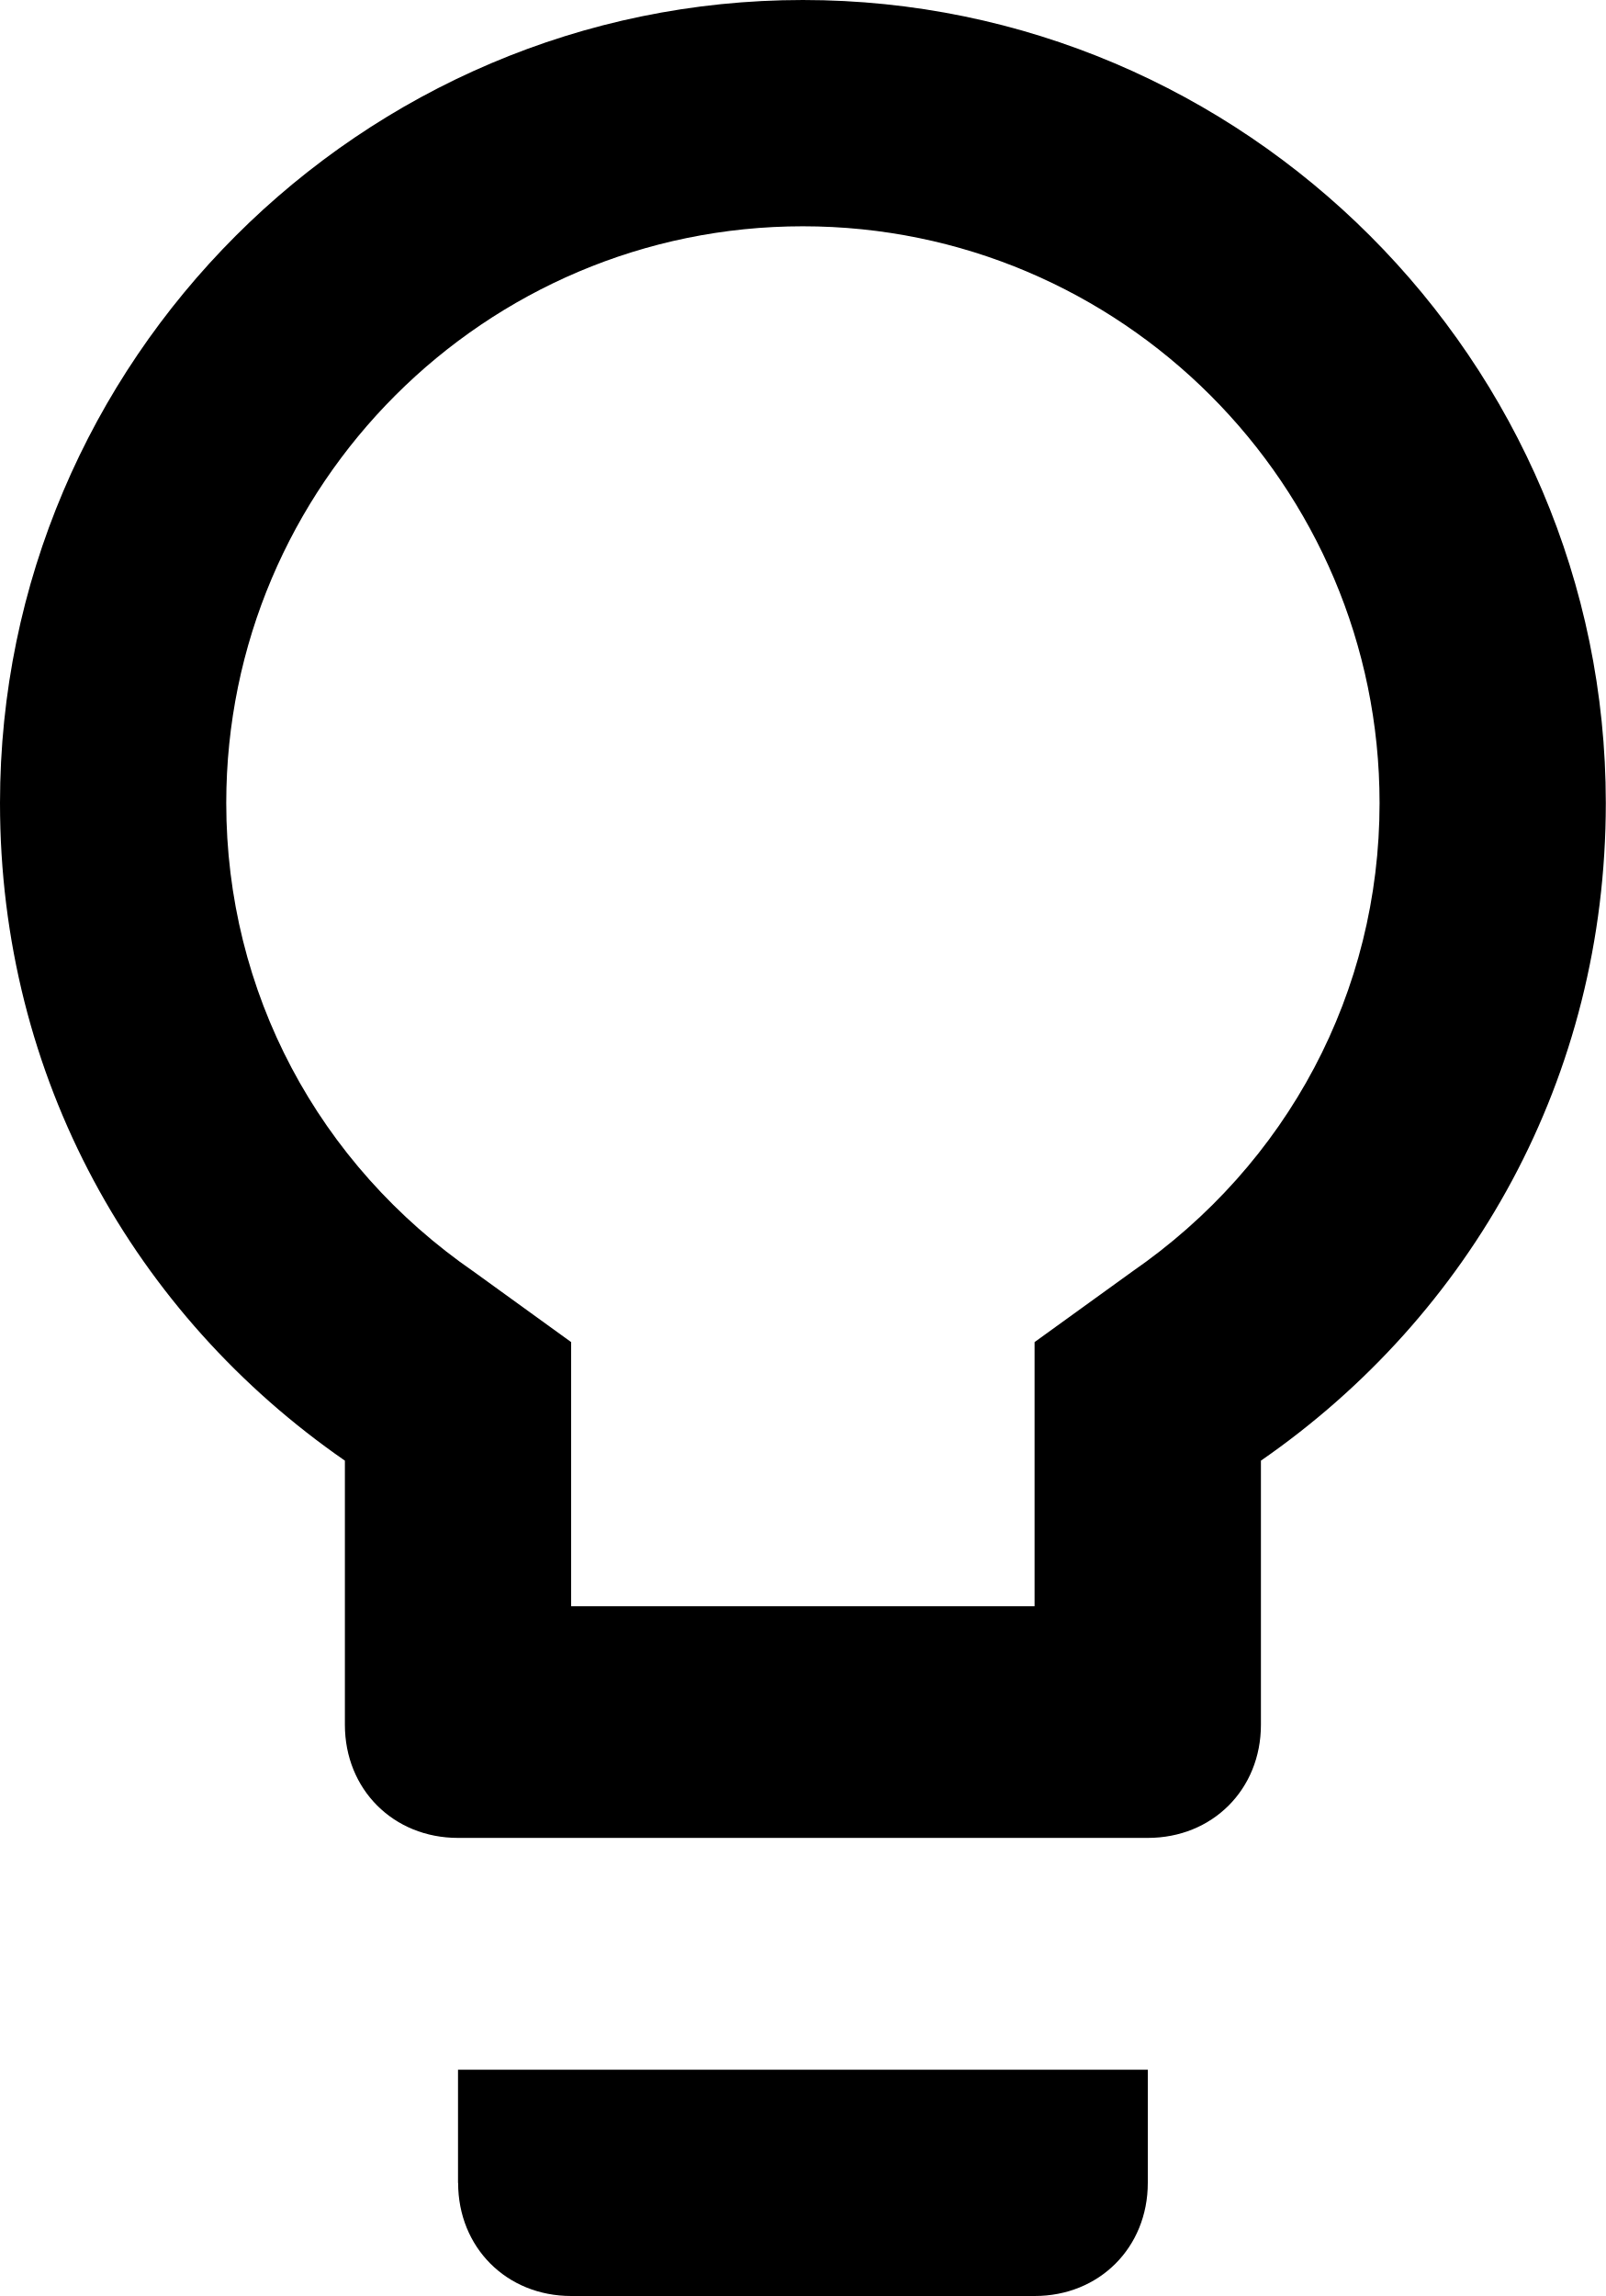
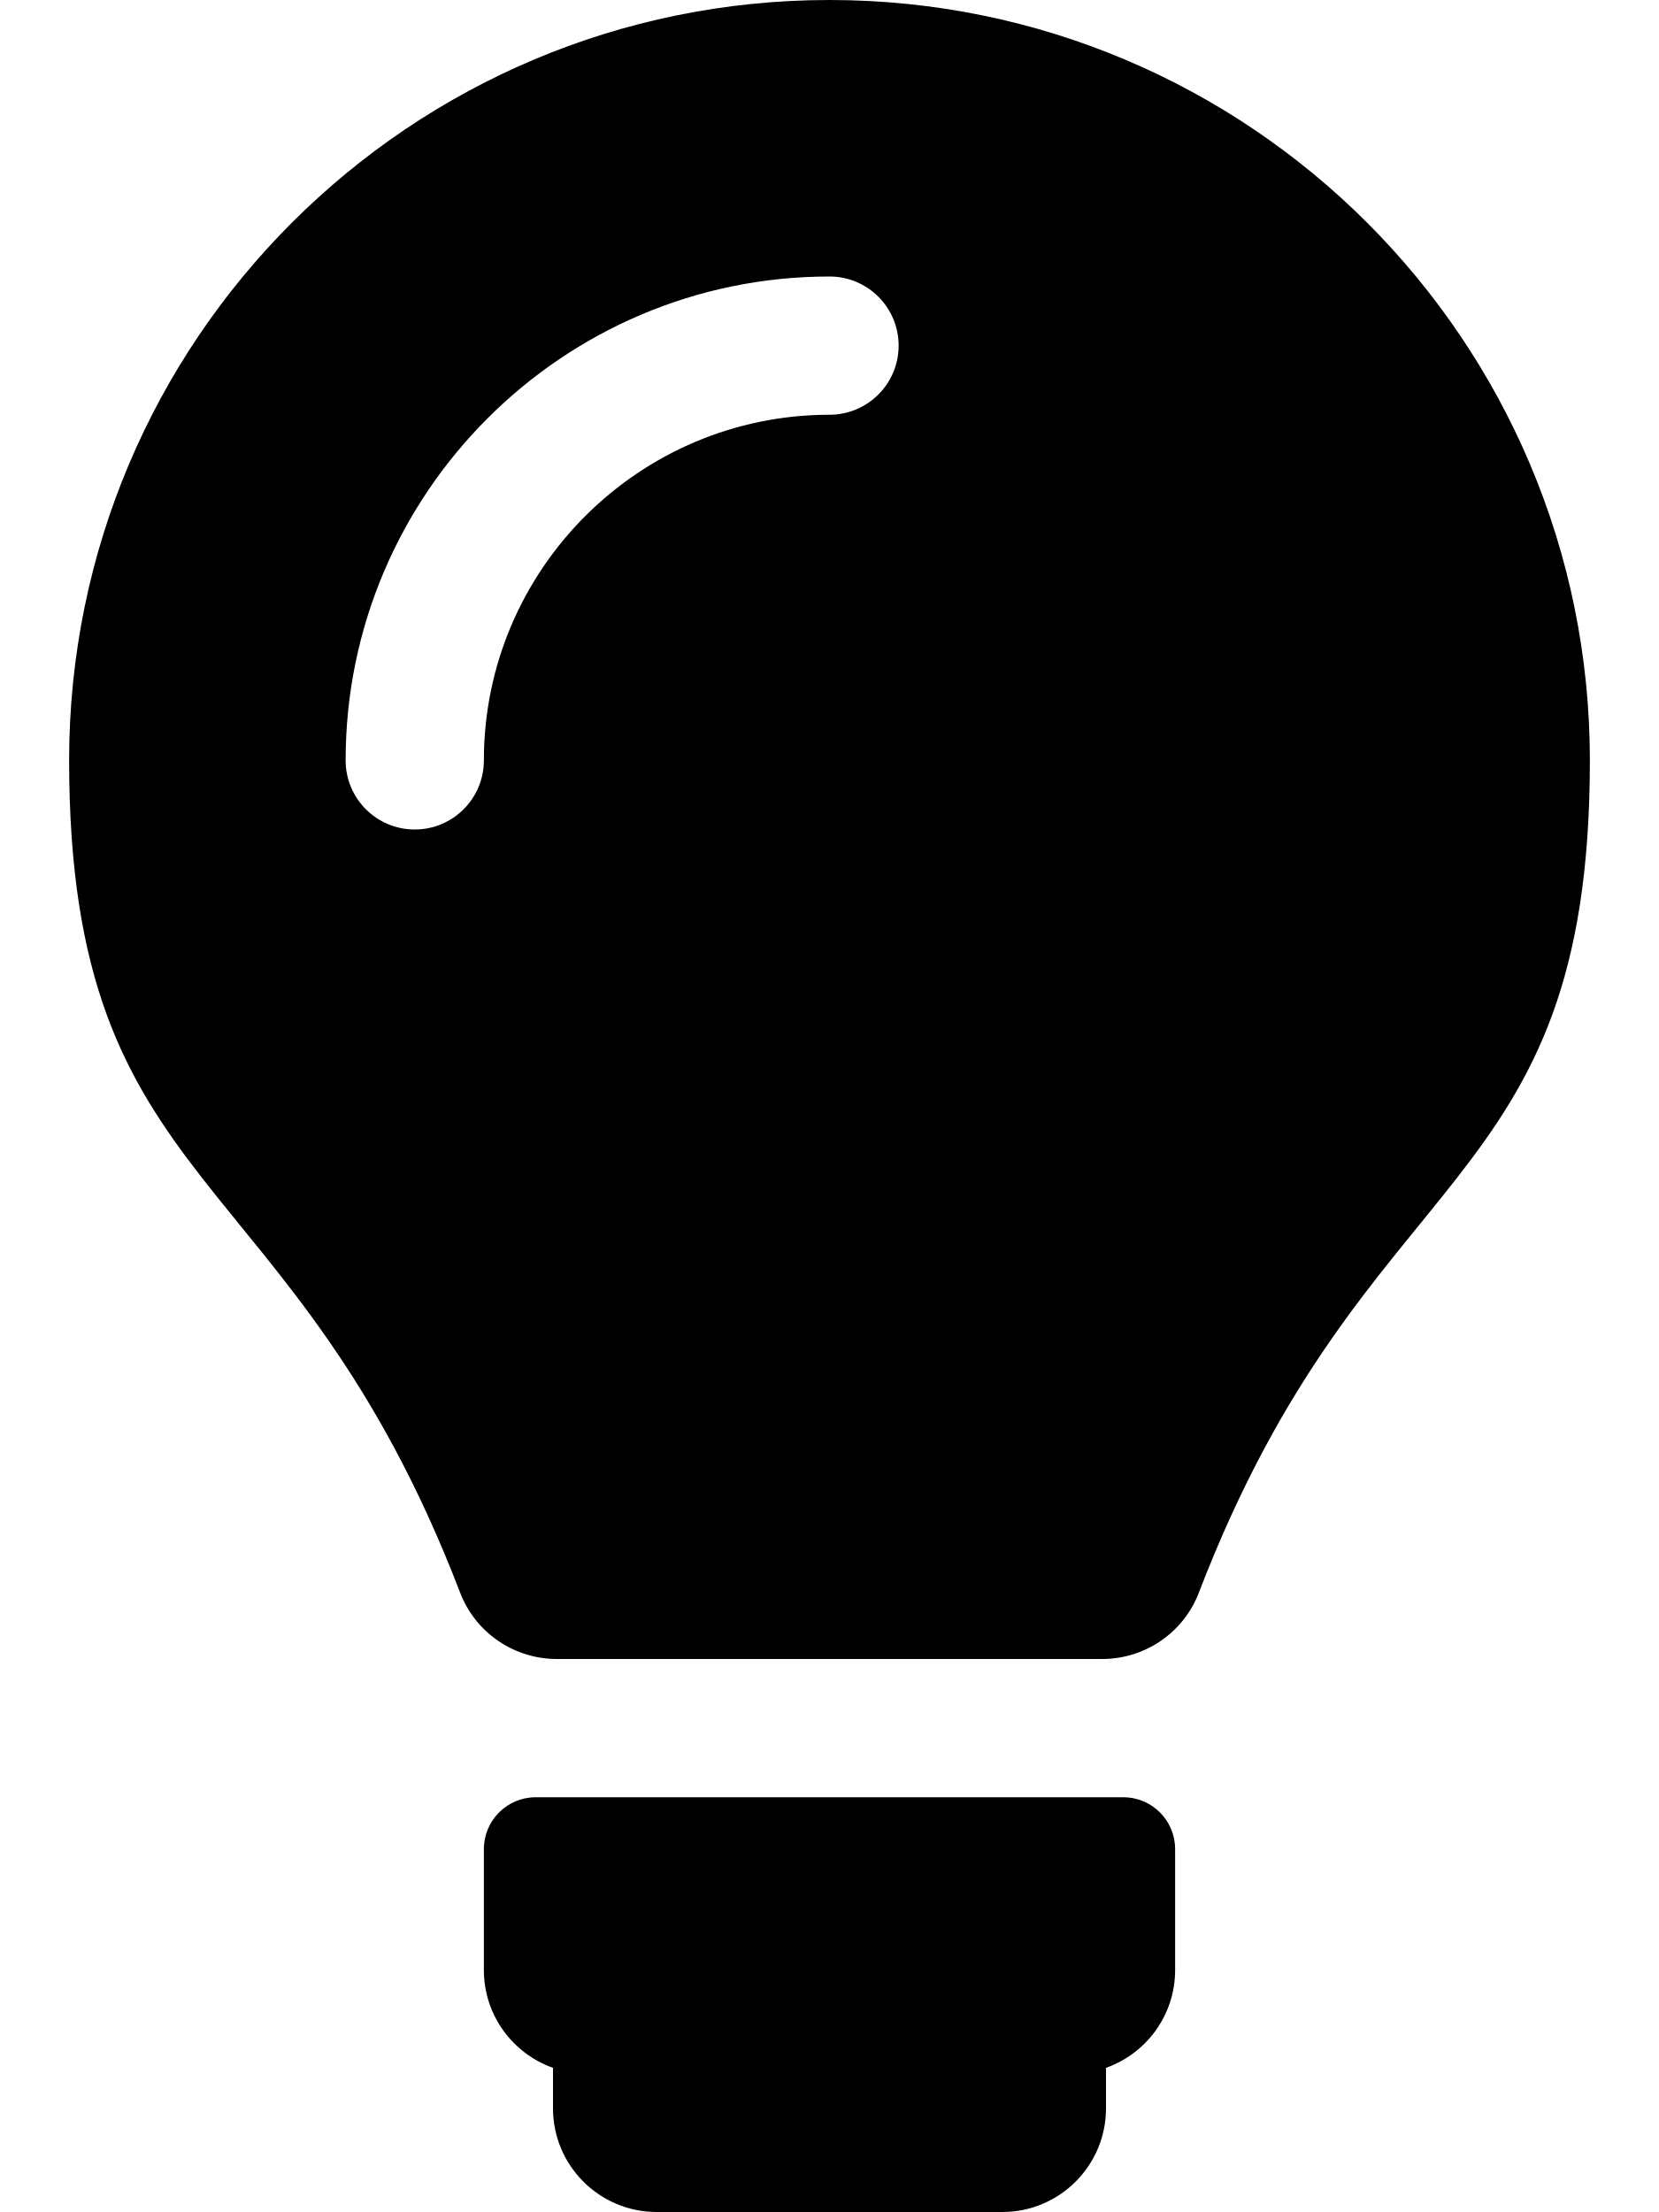
- <svg xmlns="http://www.w3.org/2000/svg" version="1.1" width="15.714" height="22.464" viewBox="0 0 15.714 22.464" id="svg6">
-   <defs id="defs10" />
-   <path d="M 11.074,12.445 C 12.603,11.39 13.5,9.703 13.5,7.857 13.5,4.746 10.969,2.214 7.857,2.214 c -3.112,0 -5.643,2.531 -5.643,5.643 0,1.846 0.896,3.533 2.426,4.588 l 0.949,0.686 v 2.584 h 4.535 V 13.131 Z M 7.857,0 c 4.324,0 7.857,3.533 7.857,7.857 0,2.689 -1.318,5.01 -3.375,6.434 v 2.584 c 0,0.633 -0.475,1.107 -1.107,1.107 h -6.75 c -0.633,0 -1.107,-0.475 -1.107,-1.107 V 14.291 C 1.318,12.867 0,10.547 0,7.857 0,3.533 3.533,0 7.857,0 Z M 4.482,21.357 V 20.25 h 6.75 v 1.107 c 0,0.633 -0.475,1.107 -1.107,1.107 H 5.59 c -0.633,0 -1.107,-0.475 -1.107,-1.107 z" id="path4" />
+ <svg xmlns="http://www.w3.org/2000/svg" viewBox="0 0 384 512">
+   <path d="M272 428v28c0 10.449-6.68 19.334-16 22.629V488c0 13.255-10.745 24-24 24h-80c-13.255 0-24-10.745-24-24v-9.371c-9.32-3.295-16-12.18-16-22.629v-28c0-6.627 5.373-12 12-12h136c6.627 0 12 5.373 12 12zm-143.107-44c-9.907 0-18.826-6.078-22.376-15.327C67.697 267.541 16 277.731 16 176 16 78.803 94.805 0 192 0s176 78.803 176 176c0 101.731-51.697 91.541-90.516 192.673-3.55 9.249-12.47 15.327-22.376 15.327H128.893zM112 176c0-44.112 35.888-80 80-80 8.837 0 16-7.164 16-16s-7.163-16-16-16c-61.757 0-112 50.243-112 112 0 8.836 7.164 16 16 16s16-7.164 16-16z" />
</svg>
